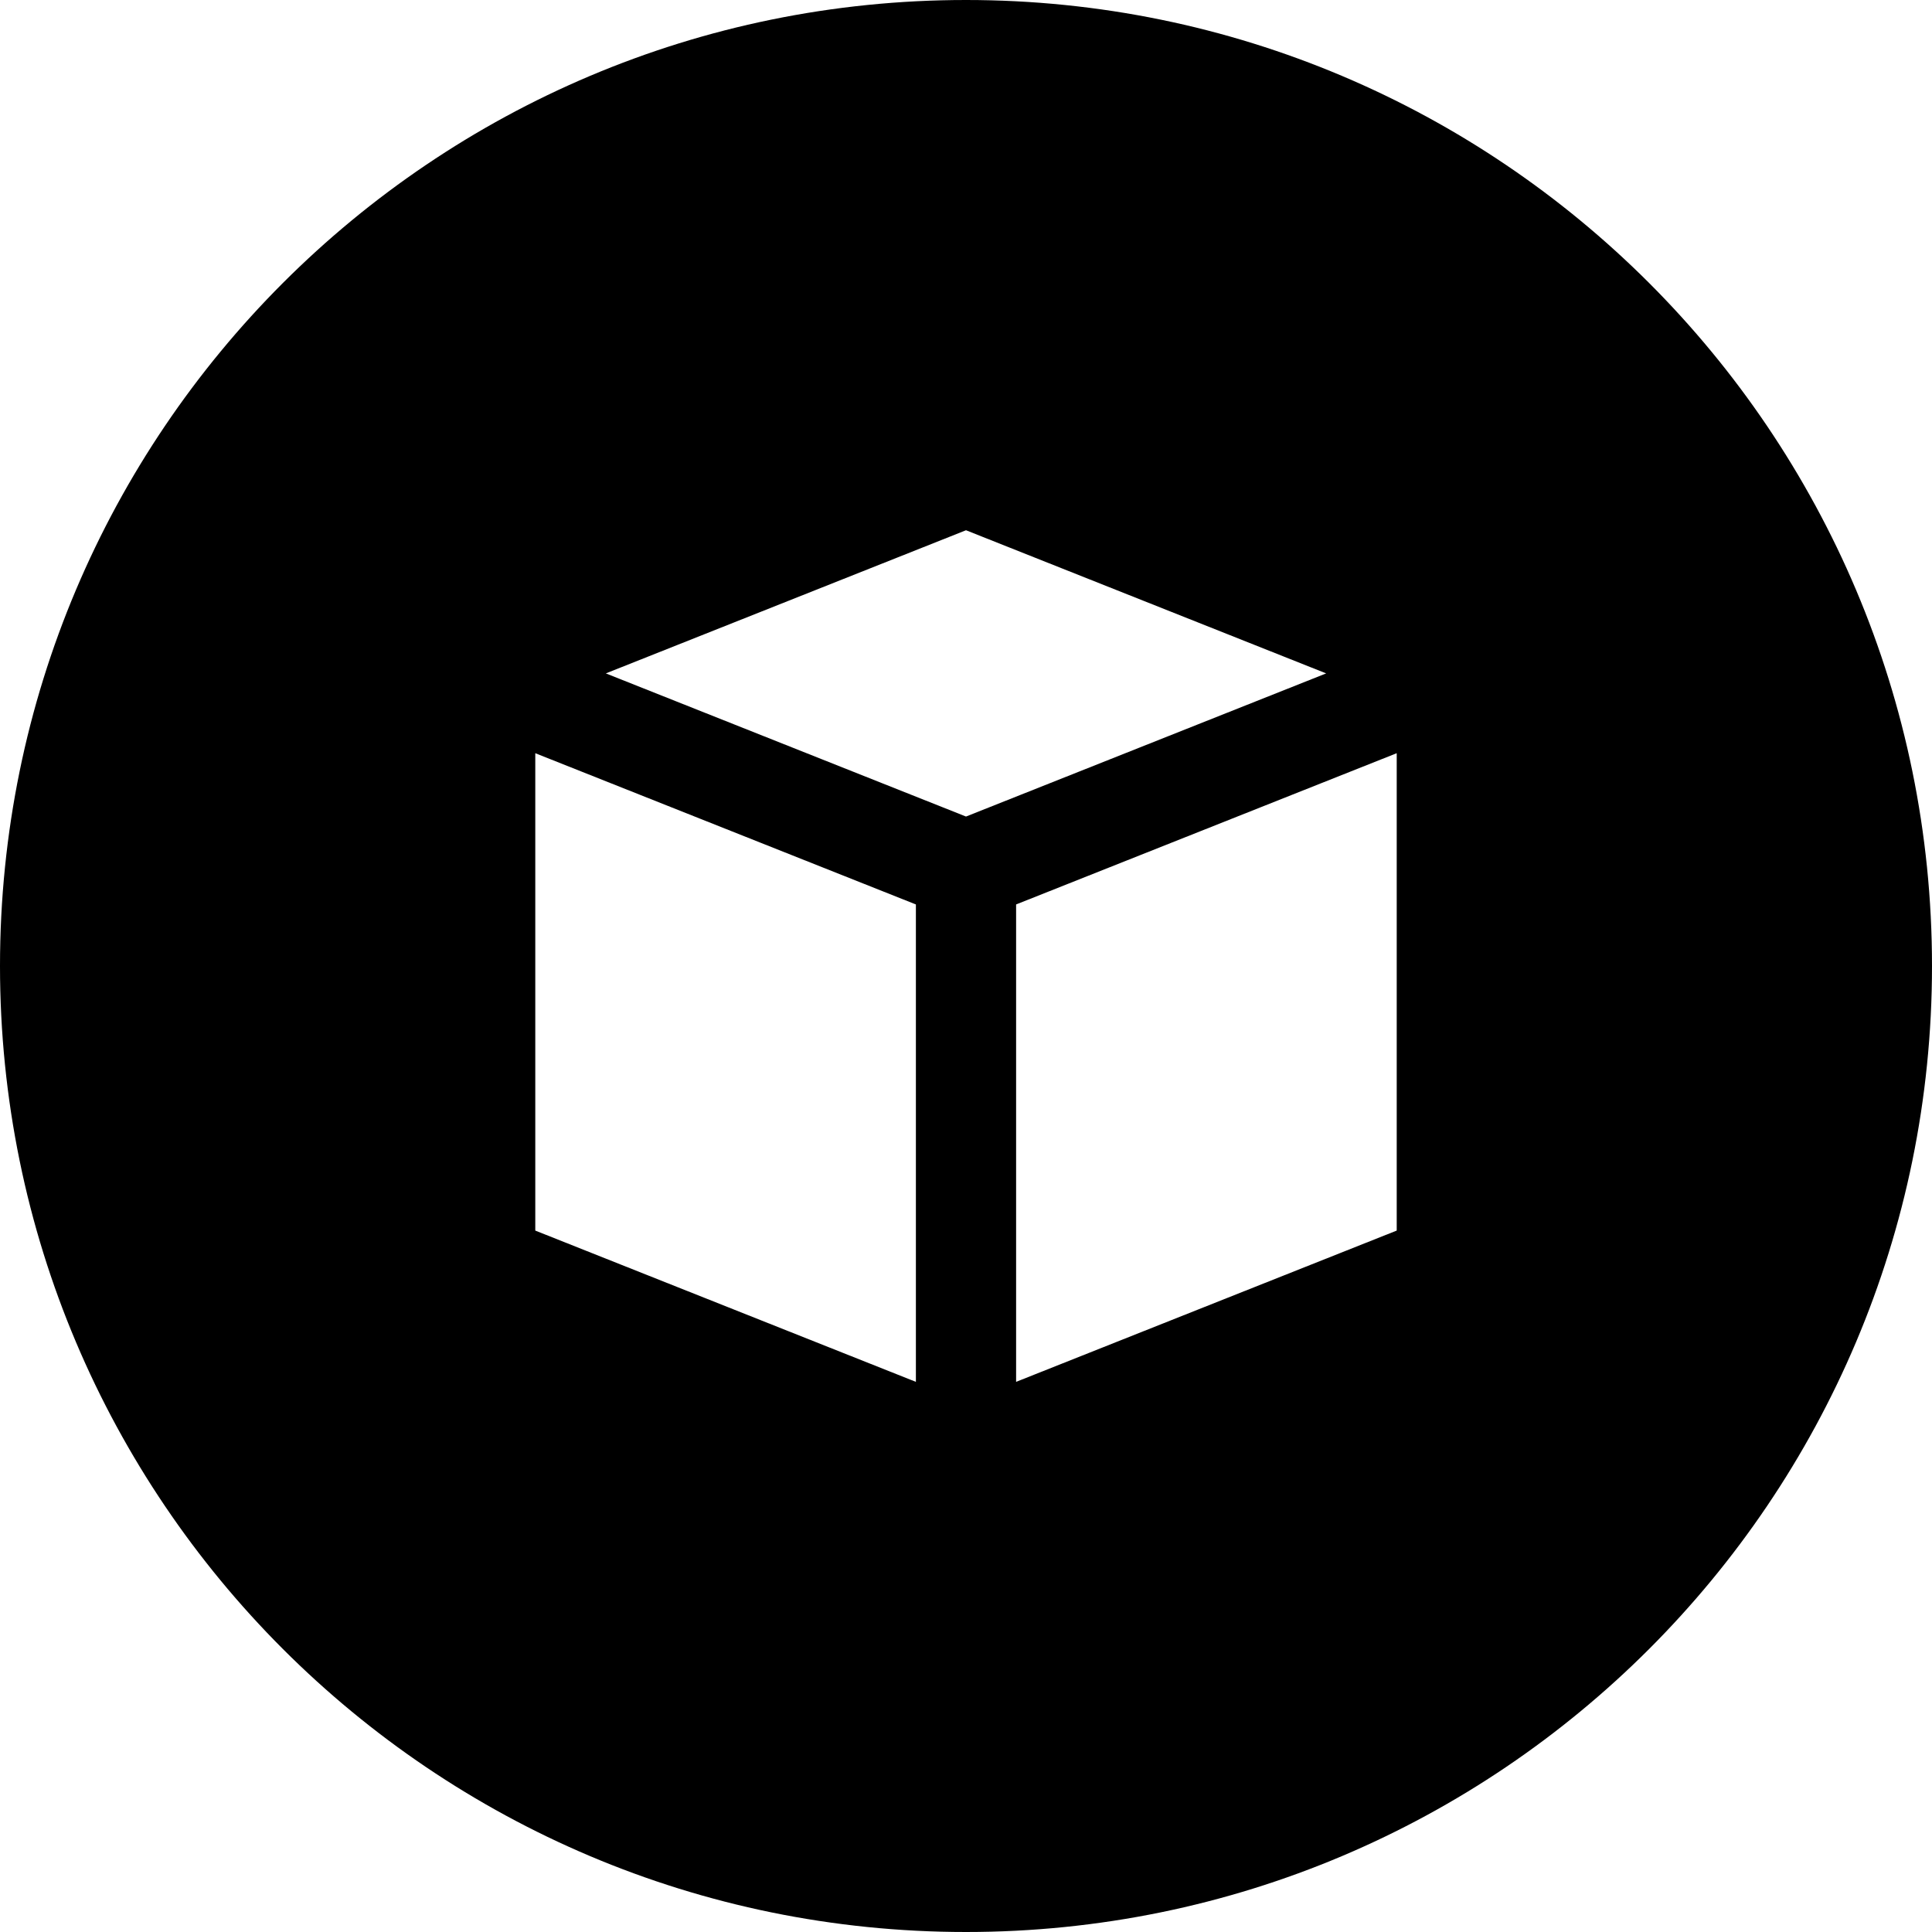
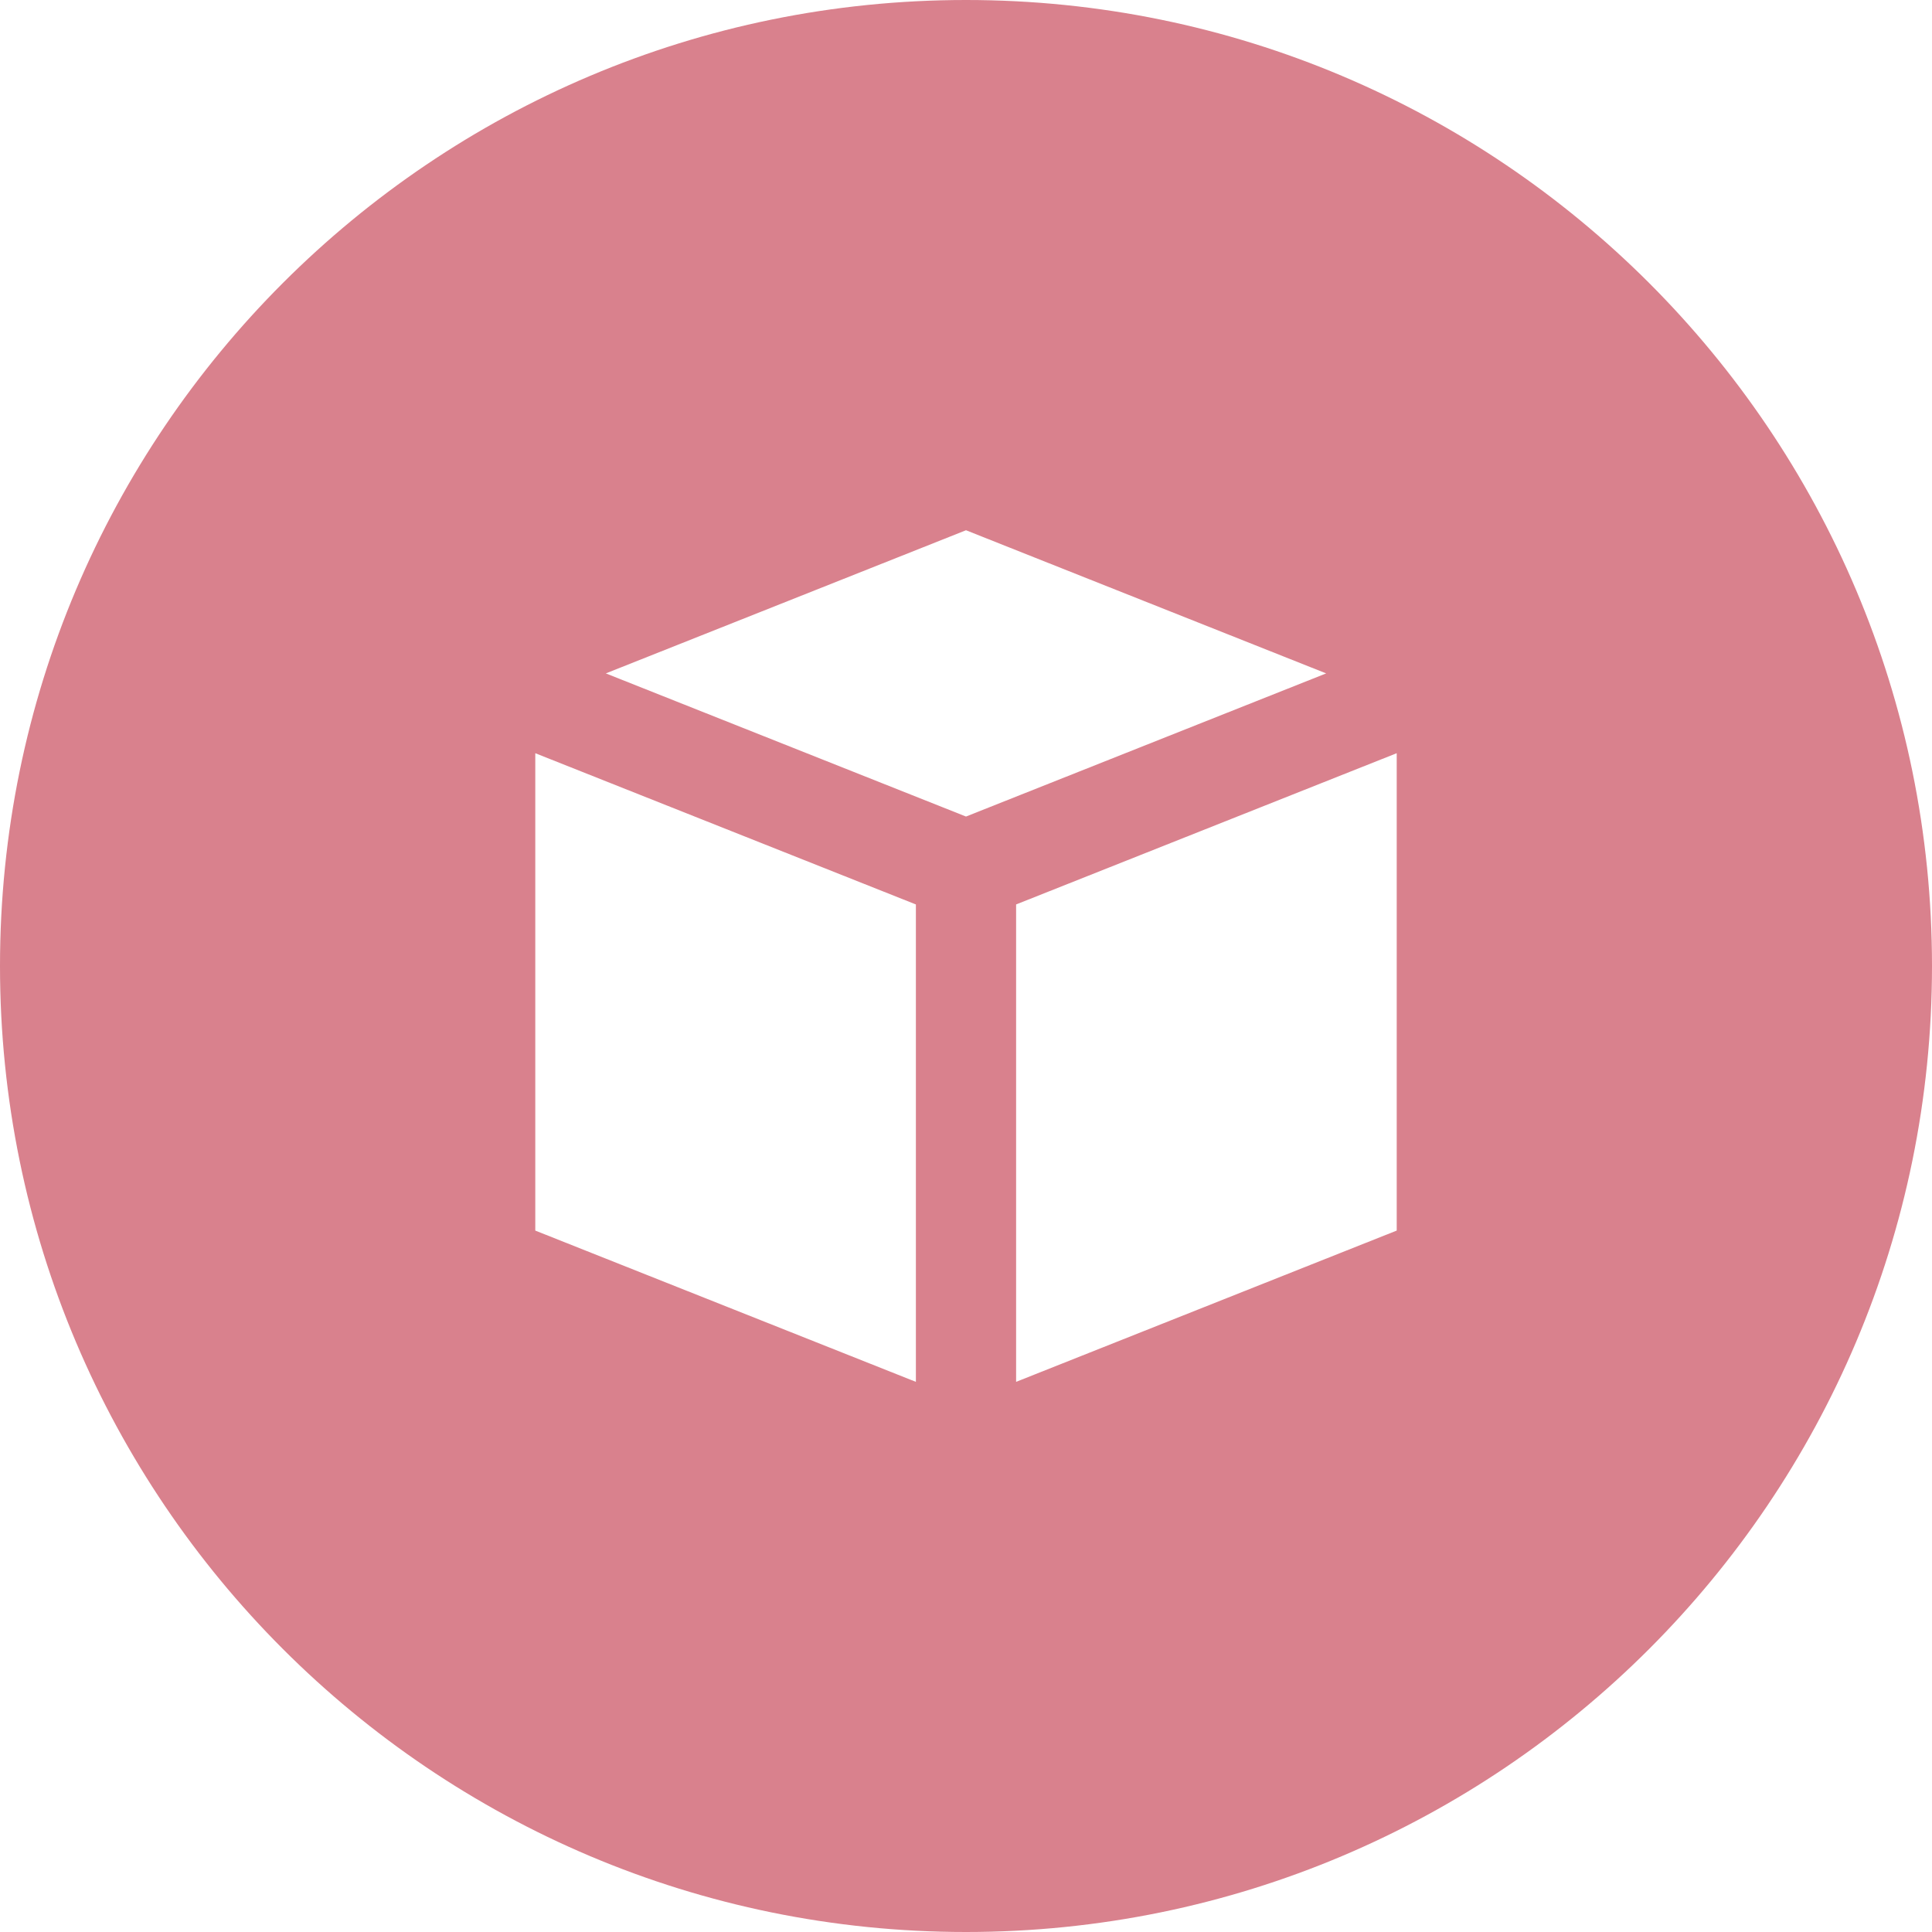
- <svg xmlns="http://www.w3.org/2000/svg" fill="#000000" height="800px" width="800px" version="1.1" id="Layer_1" viewBox="0 0 512 512" xml:space="preserve">
+ <svg xmlns="http://www.w3.org/2000/svg" fill="#d9818d" height="800px" width="800px" version="1.1" id="Layer_1" viewBox="0 0 512 512" xml:space="preserve">
  <g>
    <g>
      <path d="M256,0C114.623,0,0,114.614,0,256c0,141.377,114.623,256,256,256c141.386,0,256-114.623,256-256    C512,114.614,397.386,0,256,0z M242.721,366.206l-100.866-40.09V199.607l100.866,40.082V366.206z M160.552,178.457L256,140.522    l95.448,37.935L256,216.392L160.552,178.457z M370.145,326.115l-100.866,40.09V239.688l100.866-40.082V326.115z" />
    </g>
  </g>
</svg>
